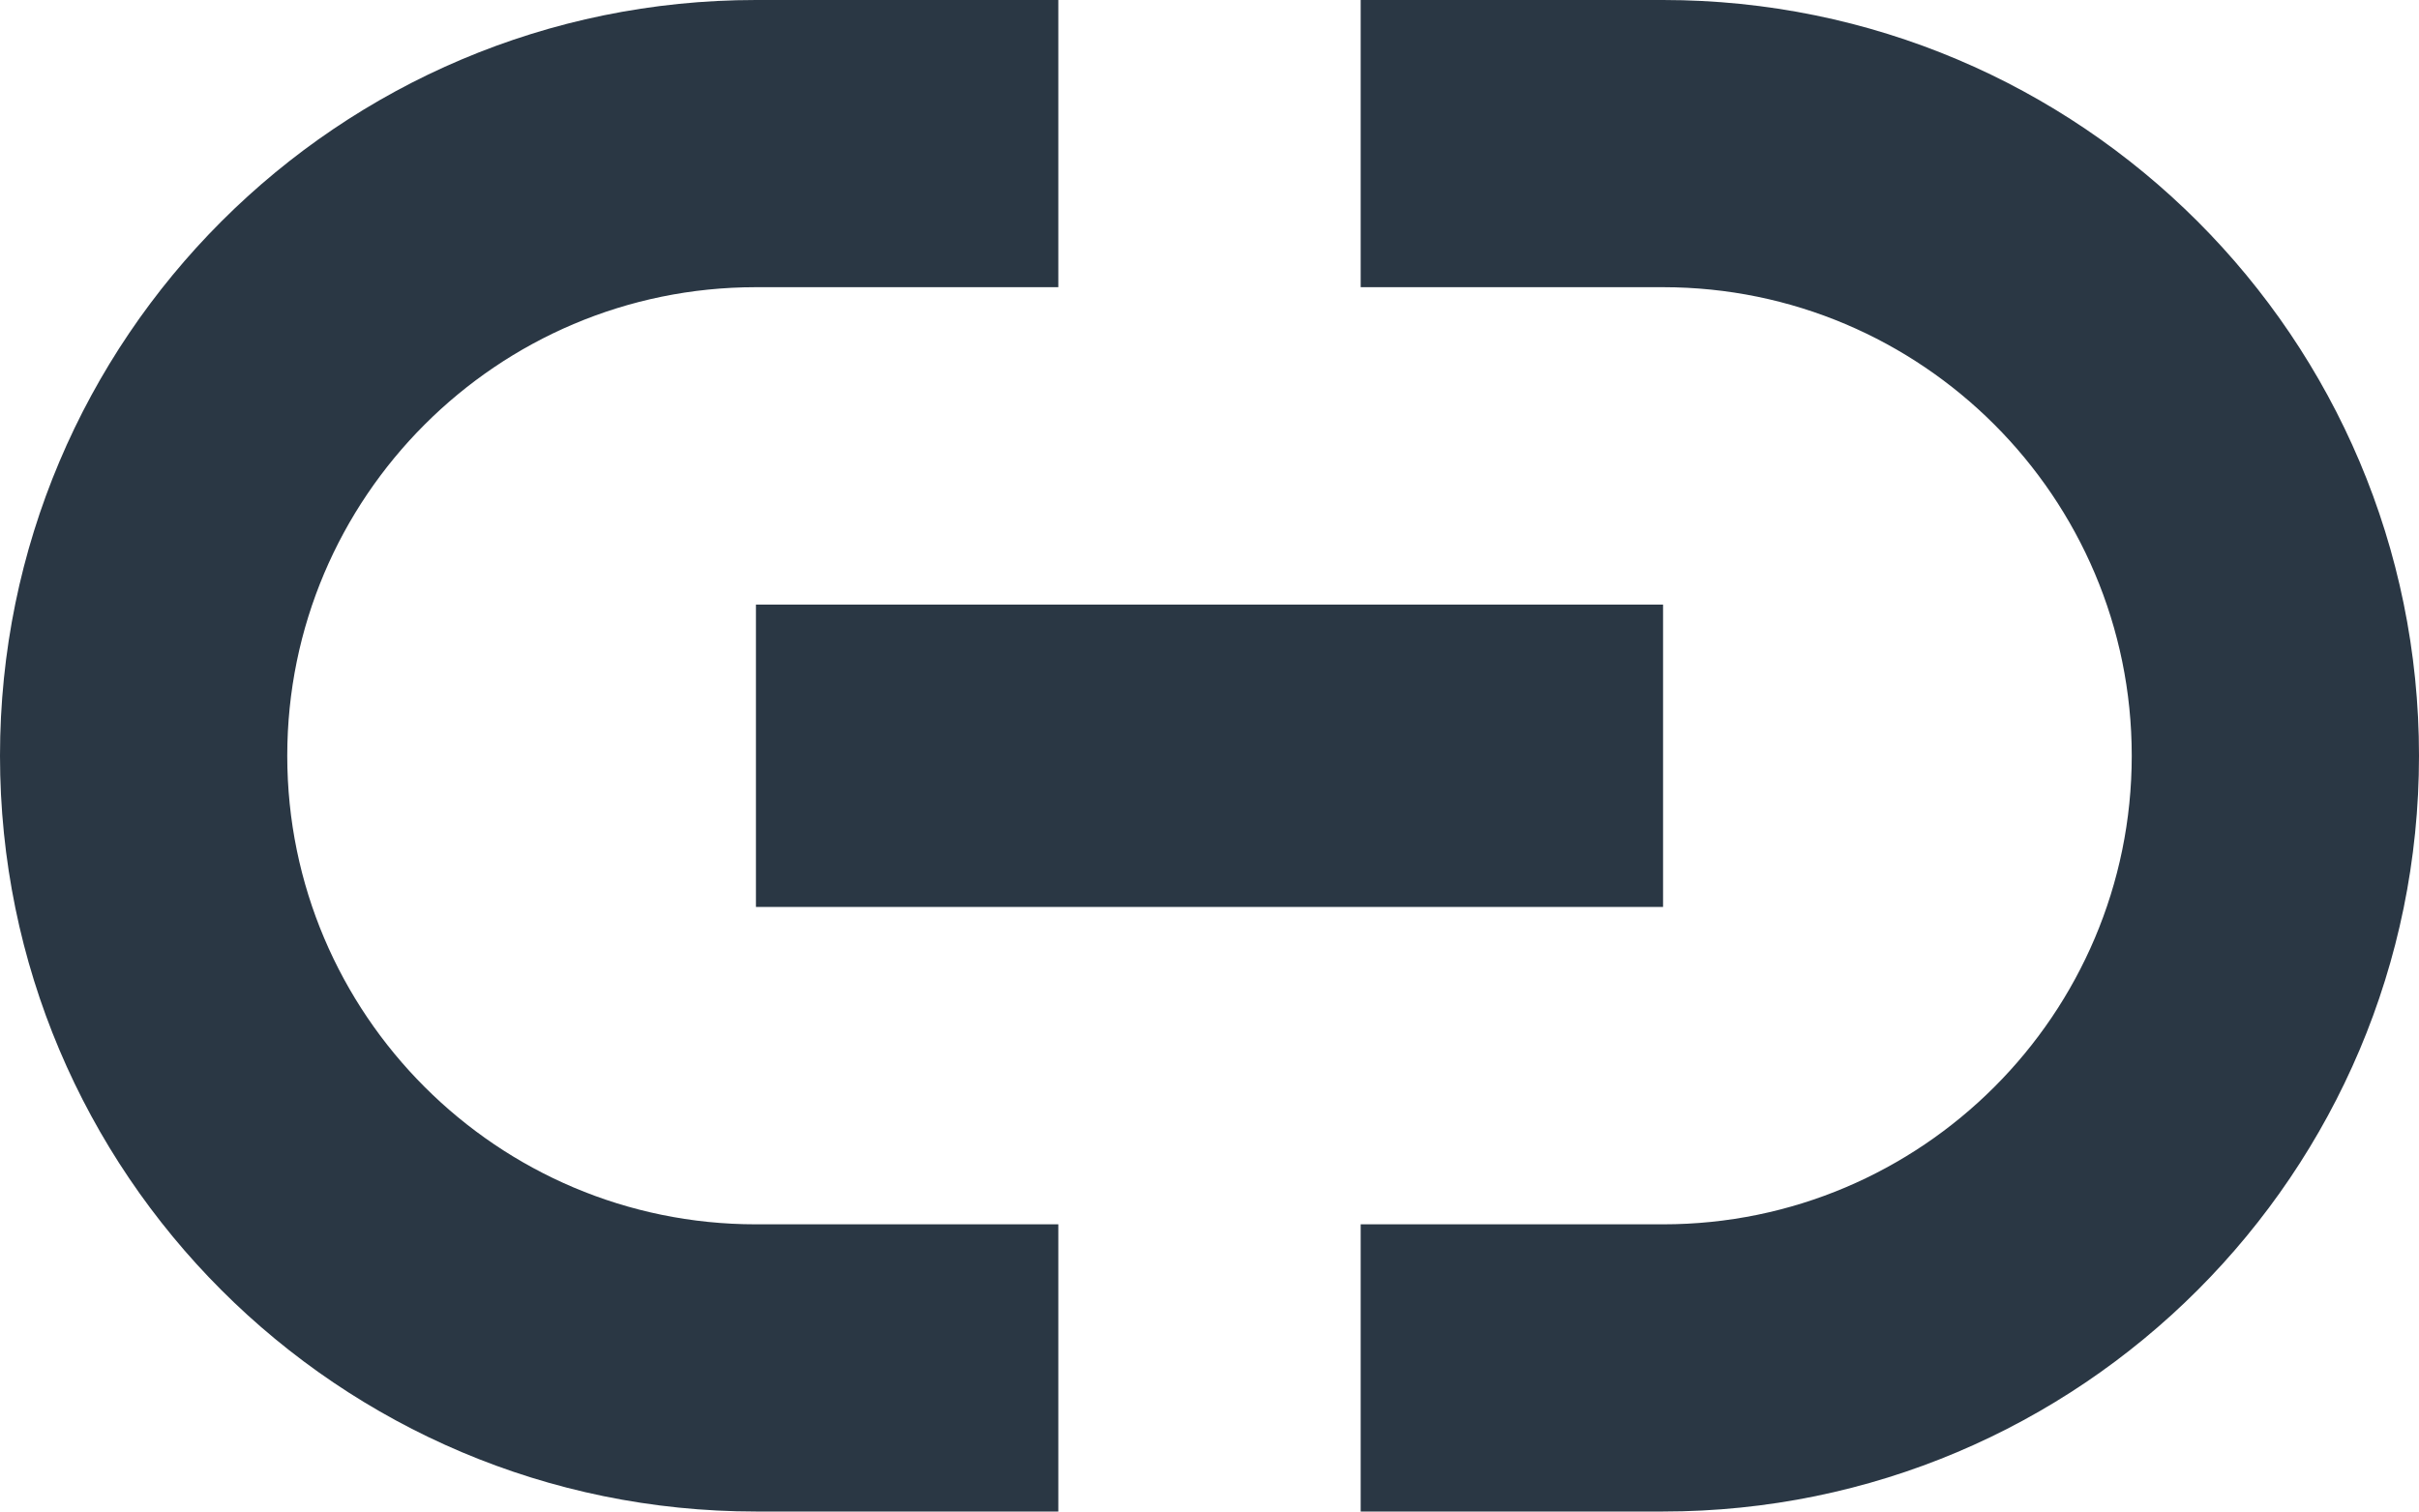
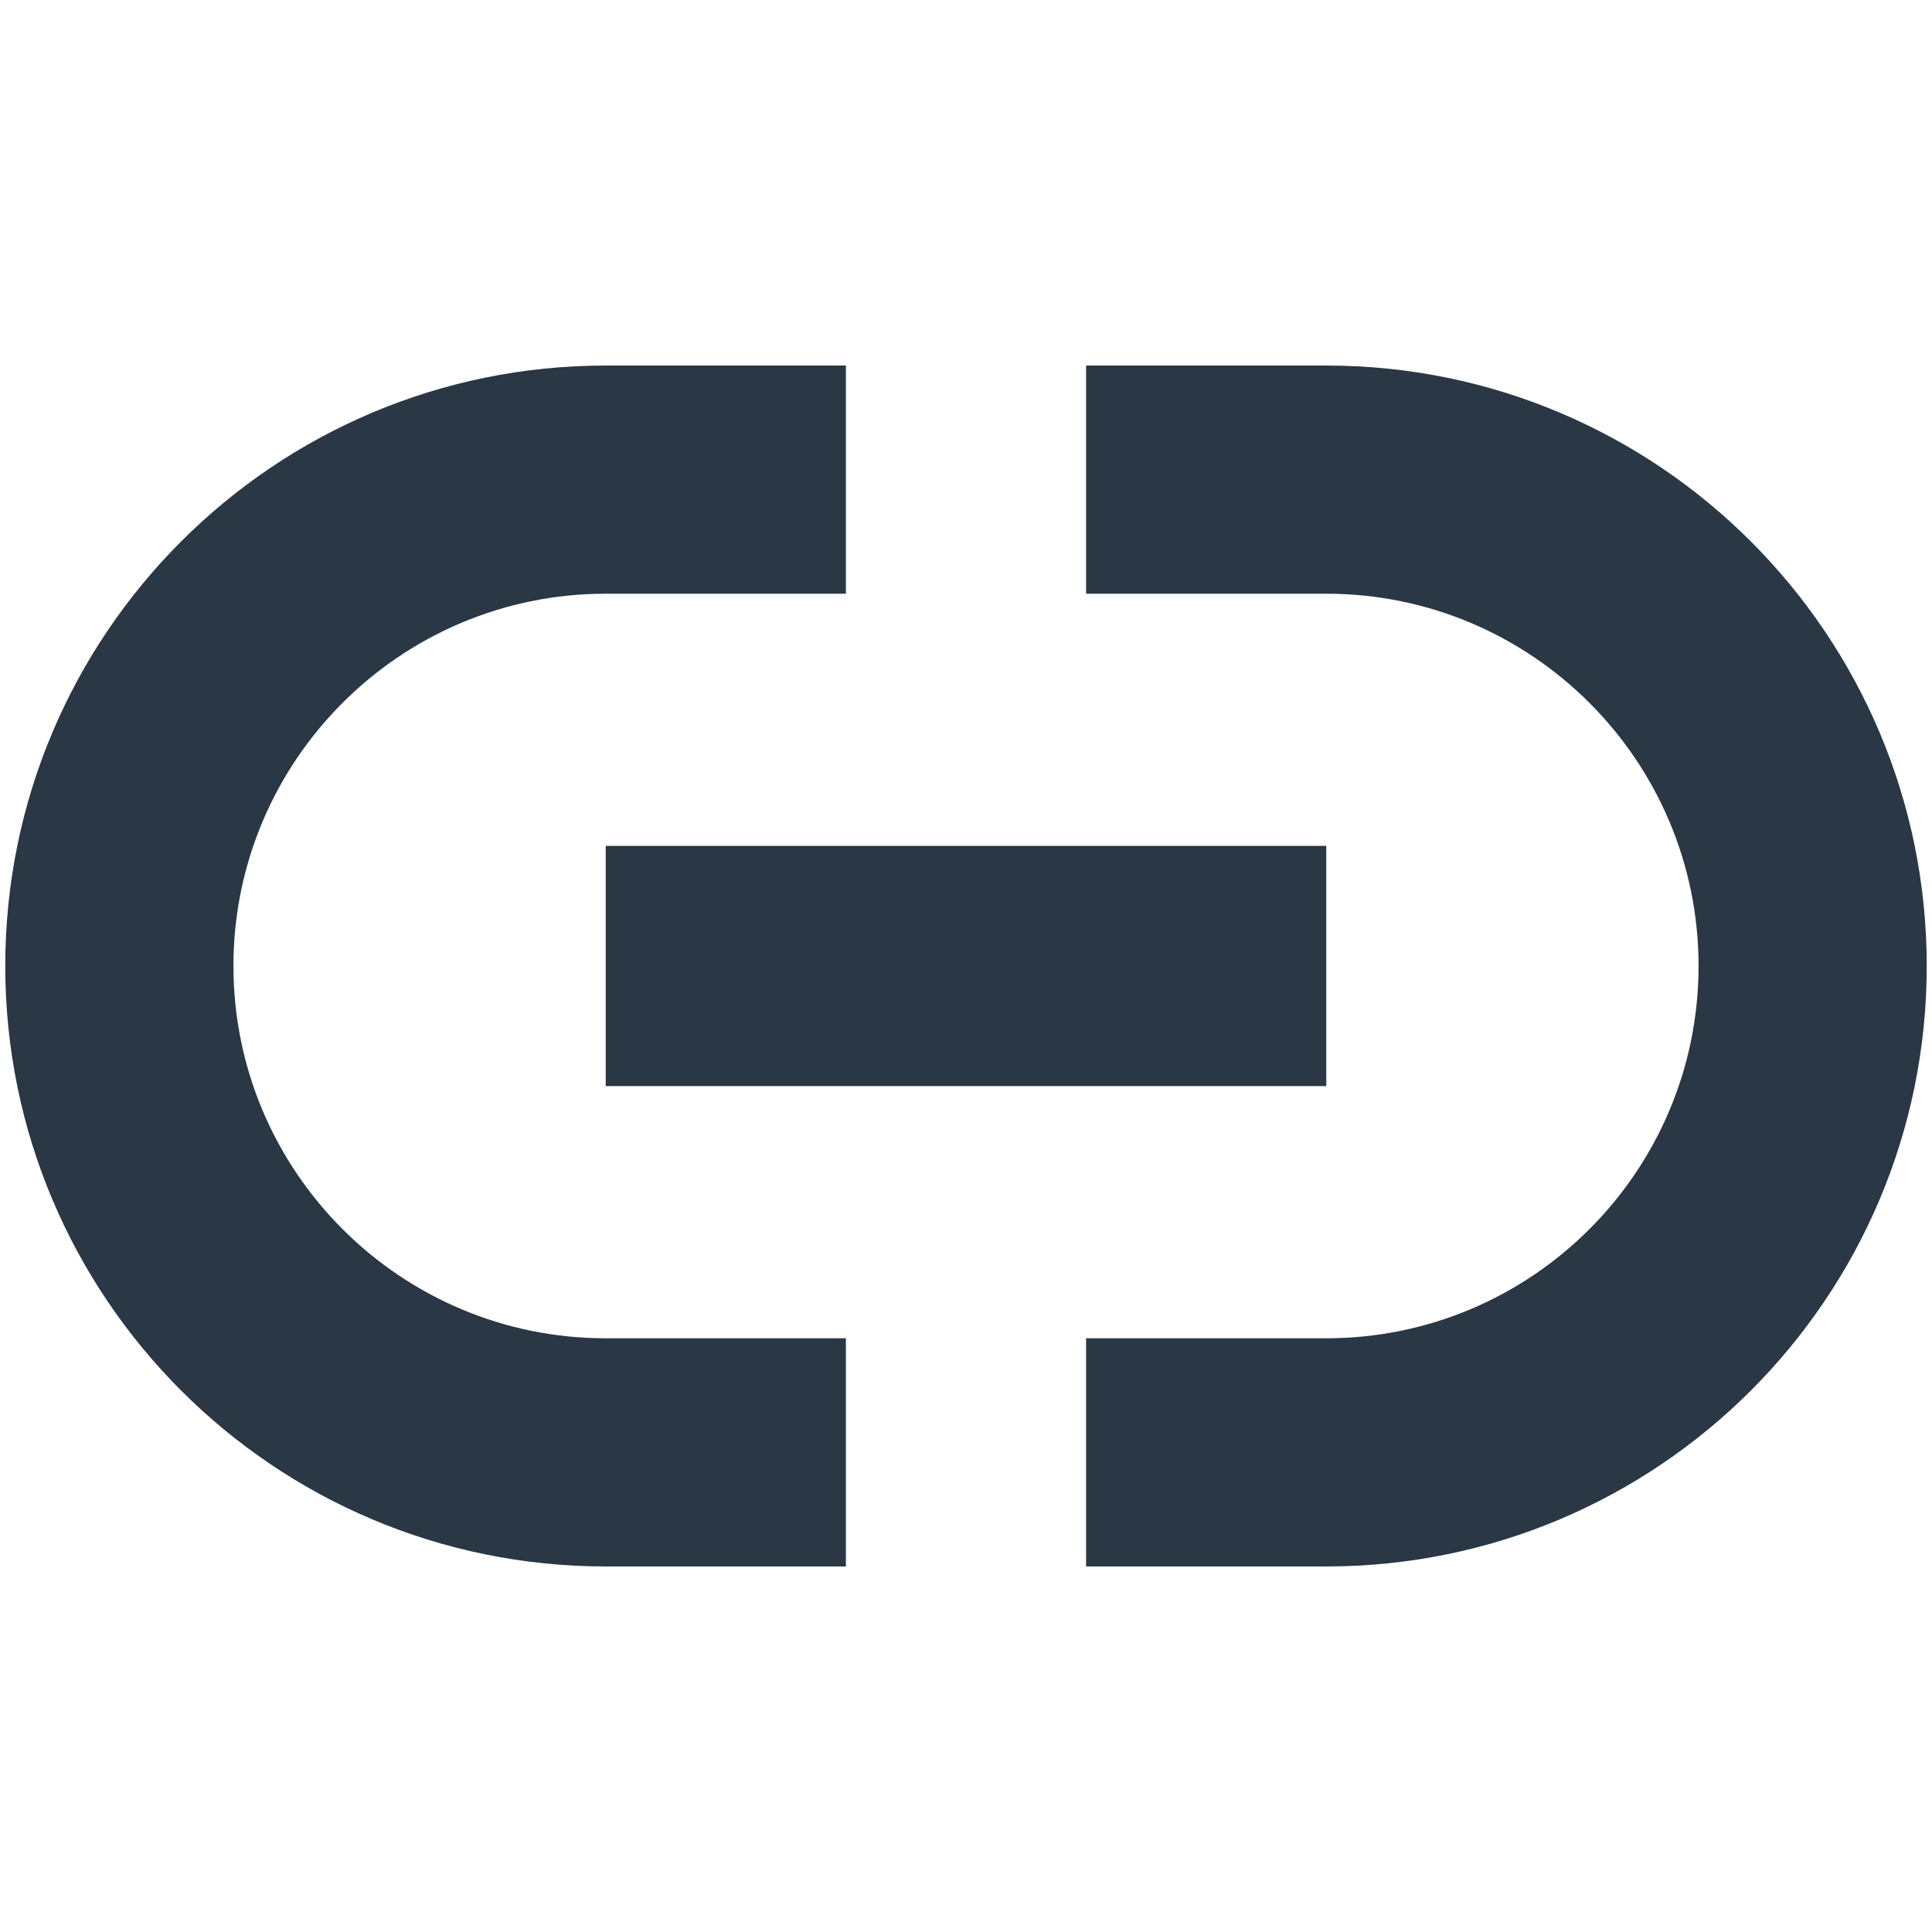
- <svg xmlns="http://www.w3.org/2000/svg" width="16px" height="10px" viewBox="0 0 16 10" version="1.1">
-   <g id="App-UI" stroke="none" stroke-width="1" fill="none" fill-rule="evenodd">
-     <g id="Overview" transform="translate(-210, -331)" fill="#2A3744" fill-rule="nonzero">
-       <g id="MiniLink" transform="translate(210, 331)">
-         <path d="M5,1.9 L7,1.9 L7,0 L5,0 C2.239,1.77635684e-15 0,2.239 0,5 C0,7.761 2.239,10 5,10 L7,10 L7,8.1 L5,8.1 C3.29,8.1 1.9,6.71 1.9,5 C1.9,3.29 3.29,1.9 5,1.9 Z M11,6 L11,4 L5,4 L5,6 L11,6 Z M11,0 L9,0 L9,1.9 L11,1.9 C12.71,1.9 14.1,3.29 14.1,5 C14.1,6.71 12.71,8.1 11,8.1 L9,8.1 L9,10 L11,10 C13.761,10 16,7.761 16,5 C16,2.239 13.761,1.77635684e-15 11,0 Z" id="Shape" />
+ <svg xmlns="http://www.w3.org/2000/svg" width="14" height="14" viewBox="0 0 14 14" version="1.1" id="svg10">
+   <defs id="defs14" />
+   <g id="App-UI" style="fill:none;fill-rule:evenodd;stroke:none;stroke-width:1" transform="matrix(0.870233,0,0,0.870233,0.0381356,2.648835)">
+     <g id="Overview" transform="translate(-210,-331)" style="fill:#2a3744;fill-rule:nonzero">
+       <g id="MiniLink" transform="translate(210,331)">
+         <path d="M 5,1.9 H 7 V 0 H 5 C 2.239,0 0,2.239 0,5 0,7.761 2.239,10 5,10 H 7 V 8.1 H 5 C 3.29,8.1 1.9,6.71 1.9,5 1.9,3.29 3.29,1.9 5,1.9 Z M 11,6 V 4 H 5 V 6 Z M 11,0 H 9 v 1.9 h 2 c 1.71,0 3.1,1.39 3.1,3.1 0,1.71 -1.39,3.1 -3.1,3.1 H 9 V 10 h 2 c 2.761,0 5,-2.239 5,-5 0,-2.761 -2.239,-5 -5,-5 z" id="Shape" />
      </g>
    </g>
  </g>
</svg>
